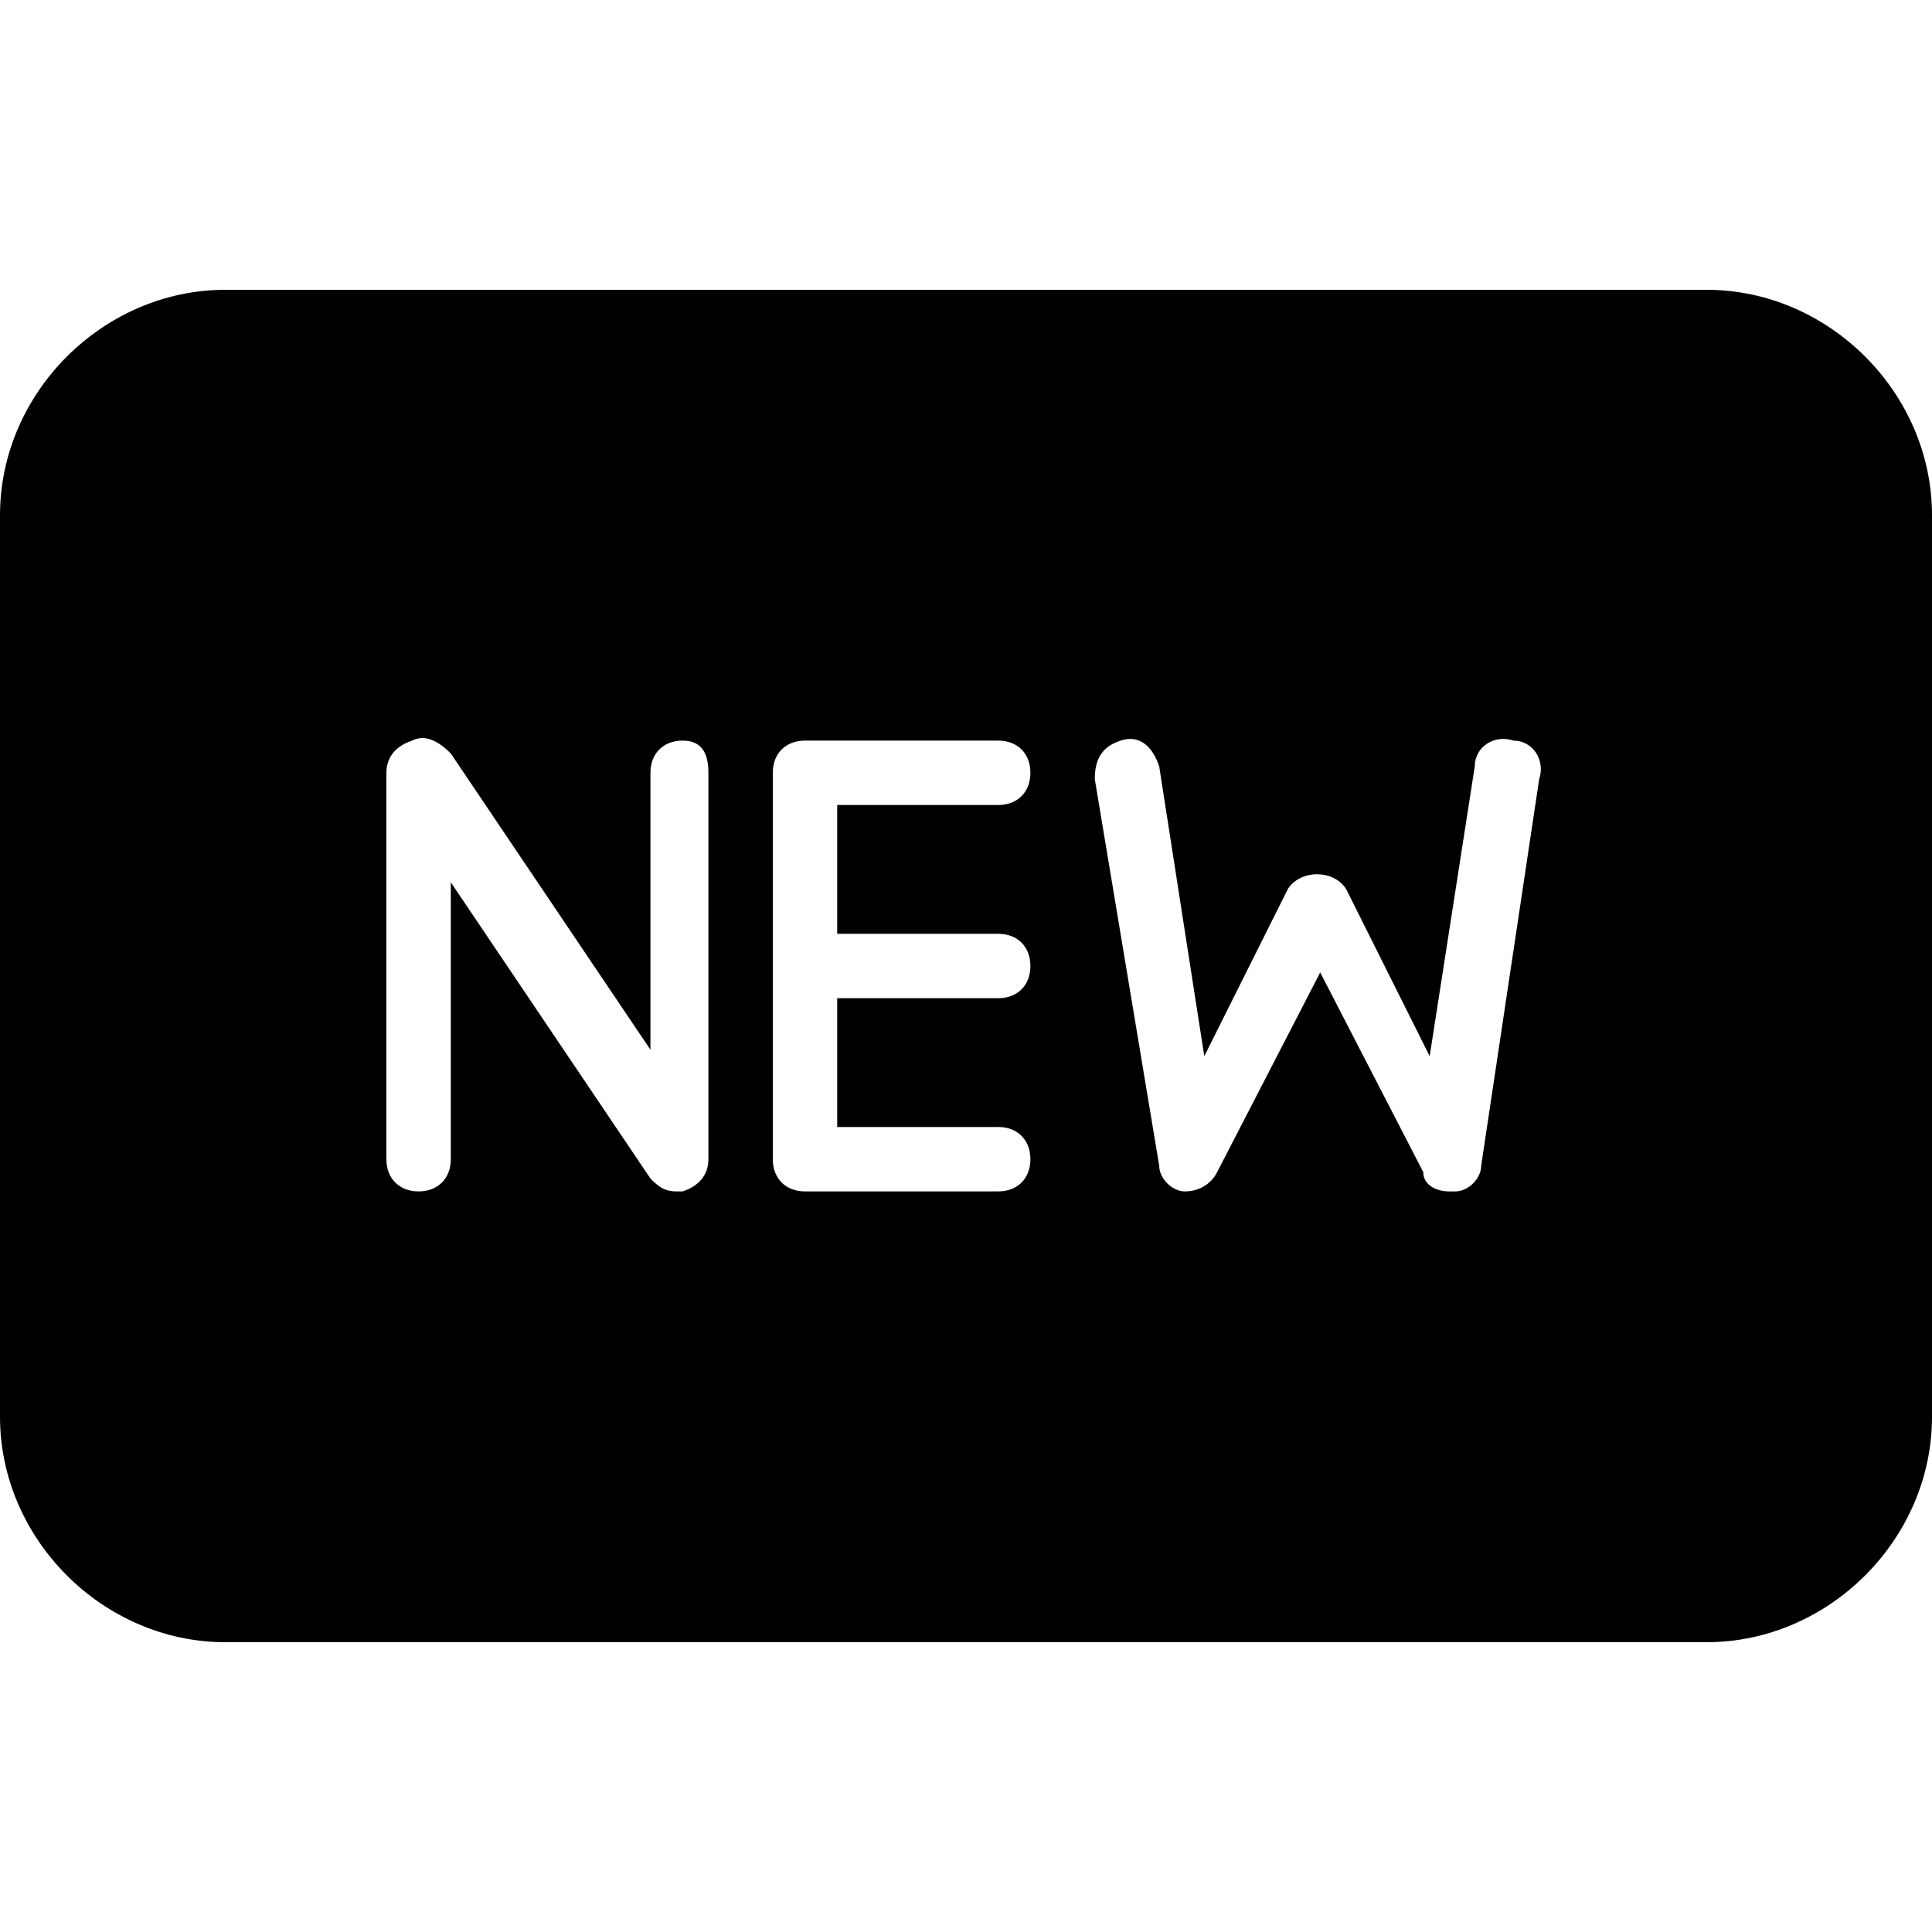
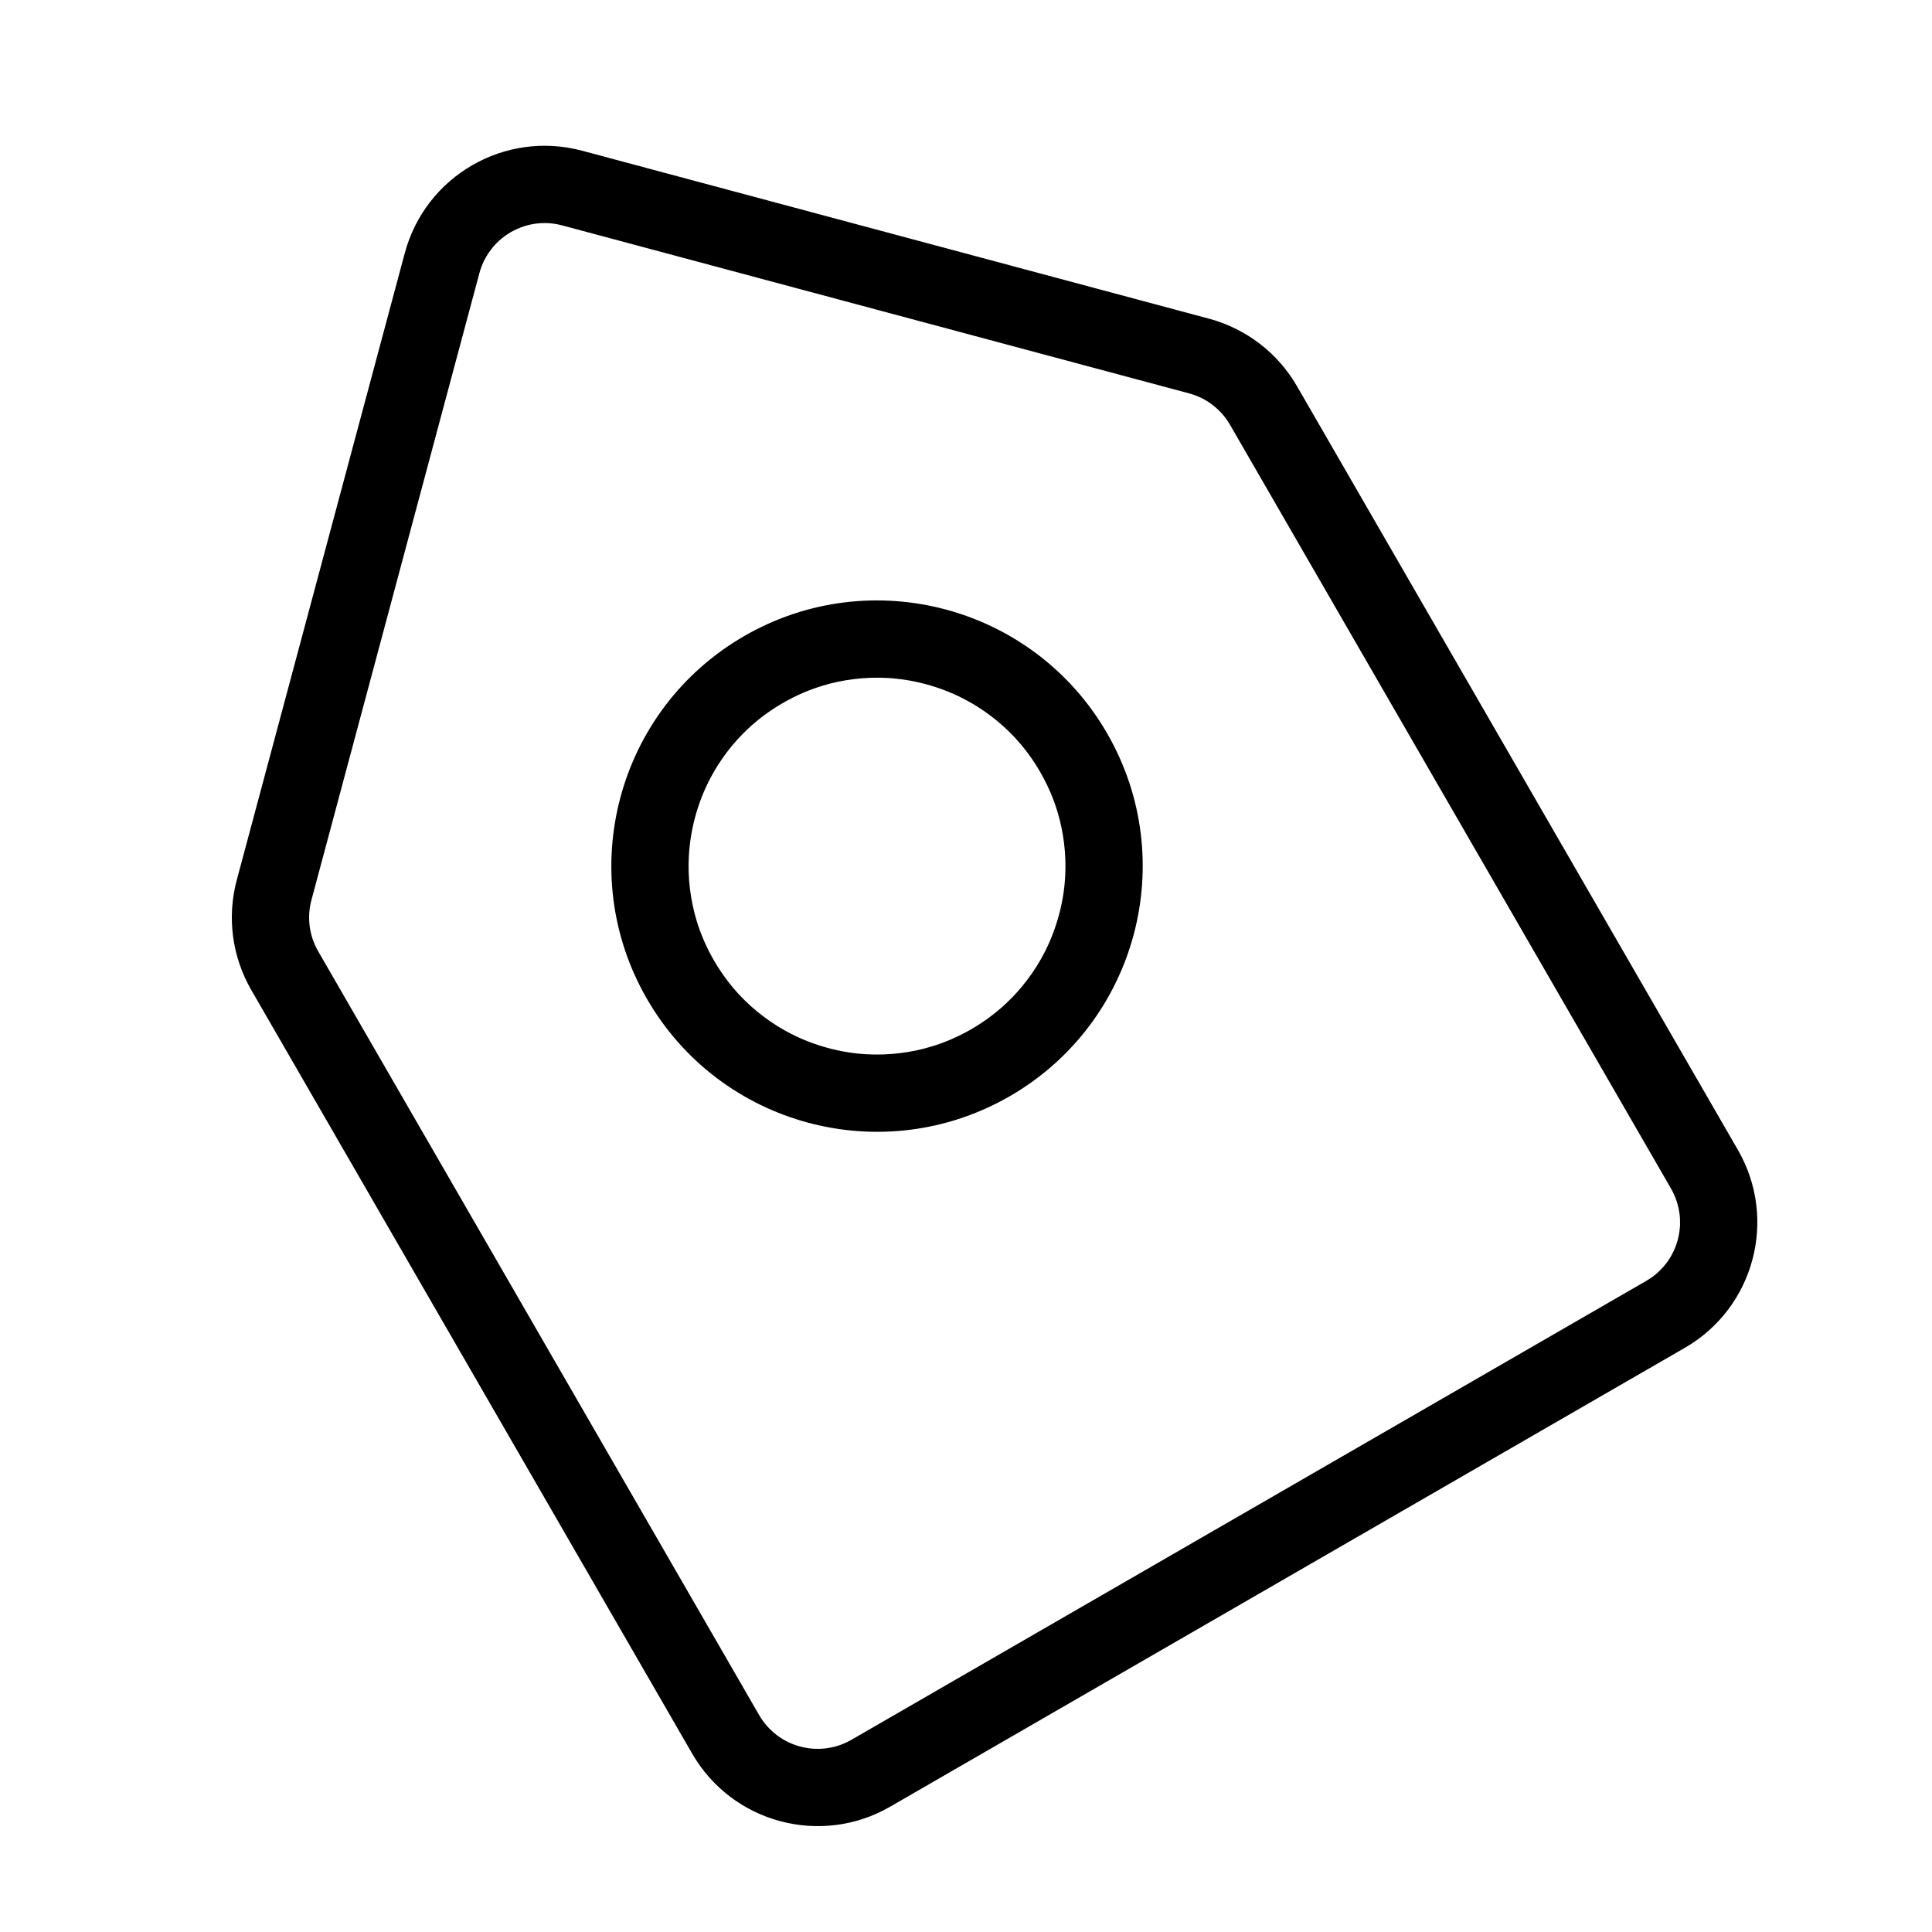
- <svg xmlns="http://www.w3.org/2000/svg" viewBox="0 0 1024 1024" version="1.1" p-id="35622">
-   <path d="M904.533 153.6h-785.067C54.613 153.6 0 208.213 0 273.067v477.867c0 64.853 54.613 119.467 119.467 119.467h785.067c64.853 0 119.467-54.613 119.467-119.467V273.067c0-64.853-54.613-119.467-119.467-119.467zM375.467 614.4c0 6.827-3.413 13.653-13.653 17.067h-3.413c-6.827 0-10.24-3.413-13.653-6.827L238.933 467.627V614.4c0 10.24-6.827 17.067-17.067 17.067S204.8 624.64 204.8 614.4v-204.8c0-6.827 3.413-13.653 13.653-17.067 6.827-3.413 13.653 0 20.48 6.827l105.813 157.013V409.6c0-10.24 6.827-17.067 17.067-17.067s13.653 6.827 13.653 17.067v204.8z m153.6-119.467c10.24 0 17.067 6.827 17.067 17.067s-6.827 17.067-17.067 17.067H443.733v68.267h85.333c10.24 0 17.067 6.827 17.067 17.067s-6.827 17.067-17.067 17.067h-102.4c-10.24 0-17.067-6.827-17.067-17.067v-204.8c0-10.24 6.827-17.067 17.067-17.067h102.4c10.24 0 17.067 6.827 17.067 17.067s-6.827 17.067-17.067 17.067H443.733v68.267h85.333z m256 122.88c0 6.827-6.827 13.653-13.653 13.653h-3.413c-6.827 0-13.653-3.413-13.653-10.24l-54.613-105.813-54.613 105.813c-3.413 6.827-10.24 10.24-17.067 10.24s-13.653-6.827-13.653-13.653l-34.133-204.8c0-10.24 3.413-17.067 13.653-20.48 10.24-3.413 17.067 3.413 20.48 13.653l23.893 153.6 44.373-88.747c6.827-10.24 23.893-10.24 30.72 0l44.373 88.747 23.893-153.6c0-10.24 10.24-17.067 20.48-13.653 10.24 0 17.067 10.24 13.653 20.48l-30.72 204.8z" p-id="35623" />
+ <svg xmlns="http://www.w3.org/2000/svg" viewBox="0 0 40 40" width="40" height="40" fill="none">
+   <rect id="标签" width="40" height="40" x="0" y="0" fill="rgb(255,255,255)" fill-opacity="0" />
+   <path id="矢量 608" d="M4.902 18.22L8.38 5.242C8.808 3.642 10.453 2.692 12.054 3.121L25.031 6.598C25.8 6.804 26.455 7.307 26.853 7.996L35.981 23.807C36.81 25.242 36.318 27.077 34.883 27.905L18.429 37.406C16.994 38.234 15.159 37.742 14.331 36.307L5.202 20.496C4.804 19.807 4.696 18.988 4.902 18.22ZM34.596 24.607L25.467 8.796C25.421 8.716 25.367 8.641 25.307 8.573C25.247 8.504 25.18 8.442 25.107 8.385C25.033 8.329 24.956 8.28 24.874 8.24C24.792 8.2 24.707 8.168 24.617 8.144L11.64 4.667C11.527 4.636 11.413 4.62 11.299 4.618C11.228 4.617 11.157 4.621 11.085 4.631C11.008 4.642 10.931 4.659 10.857 4.683C10.761 4.713 10.667 4.754 10.577 4.806C10.487 4.858 10.405 4.918 10.33 4.987C10.273 5.039 10.22 5.097 10.172 5.159C10.127 5.216 10.088 5.275 10.053 5.338C9.998 5.437 9.955 5.543 9.925 5.656L6.448 18.634C6.424 18.723 6.409 18.814 6.403 18.904L6.403 18.904C6.397 18.995 6.4 19.087 6.412 19.179C6.424 19.271 6.445 19.36 6.474 19.446C6.503 19.532 6.541 19.616 6.588 19.696L15.716 35.507C15.775 35.609 15.844 35.7 15.923 35.782C15.972 35.833 16.026 35.881 16.083 35.924C16.146 35.972 16.212 36.013 16.281 36.049C16.371 36.096 16.466 36.133 16.566 36.16C16.667 36.187 16.768 36.202 16.869 36.207C16.947 36.21 17.024 36.207 17.103 36.197C17.174 36.188 17.244 36.174 17.313 36.155C17.422 36.123 17.527 36.078 17.629 36.02L34.083 26.52C34.185 26.461 34.276 26.392 34.358 26.313C34.409 26.264 34.457 26.21 34.5 26.153C34.548 26.09 34.589 26.024 34.625 25.955C34.672 25.865 34.709 25.77 34.736 25.67C34.763 25.57 34.778 25.469 34.783 25.368L34.783 25.367C34.786 25.29 34.783 25.212 34.773 25.134C34.764 25.062 34.75 24.992 34.73 24.924C34.699 24.814 34.654 24.709 34.596 24.607ZM22.921 15.182C21.402 12.551 18.038 11.65 15.408 13.169C12.777 14.688 11.876 18.051 13.395 20.682C14.913 23.313 18.277 24.214 20.908 22.695C23.538 21.176 24.44 17.813 22.921 15.182ZM15.487 15.088C15.703 14.885 15.944 14.707 16.208 14.555C16.472 14.402 16.746 14.283 17.03 14.197C17.239 14.133 17.454 14.088 17.675 14.061C17.904 14.032 18.133 14.024 18.36 14.036C18.631 14.05 18.9 14.093 19.167 14.165C19.435 14.237 19.689 14.334 19.931 14.457C20.134 14.56 20.327 14.681 20.512 14.821C20.689 14.955 20.852 15.101 21.002 15.261C21.205 15.478 21.383 15.718 21.535 15.982Q21.764 16.378 21.893 16.804C21.956 17.014 22.002 17.229 22.029 17.449C22.058 17.679 22.066 17.907 22.054 18.134C22.04 18.405 21.997 18.674 21.925 18.941C21.853 19.209 21.756 19.463 21.633 19.705C21.53 19.908 21.408 20.101 21.269 20.286C21.135 20.463 20.988 20.627 20.829 20.776C20.612 20.979 20.372 21.157 20.108 21.309C19.844 21.462 19.57 21.581 19.285 21.667C19.076 21.731 18.861 21.776 18.64 21.803C18.411 21.832 18.183 21.84 17.955 21.828C17.685 21.814 17.416 21.771 17.148 21.699C16.881 21.627 16.626 21.53 16.385 21.407C16.182 21.304 15.988 21.183 15.804 21.043C15.627 20.91 15.463 20.763 15.313 20.603C15.11 20.386 14.933 20.146 14.78 19.882C14.628 19.618 14.508 19.344 14.422 19.06C14.359 18.85 14.314 18.635 14.286 18.415C14.258 18.185 14.249 17.957 14.262 17.73C14.276 17.459 14.319 17.19 14.39 16.923C14.462 16.655 14.56 16.401 14.682 16.159L14.682 16.159C14.786 15.956 14.907 15.763 15.046 15.578C15.18 15.401 15.327 15.238 15.487 15.088L15.487 15.088Z" fill="currentColor" fill-rule="evenodd" />
</svg>
